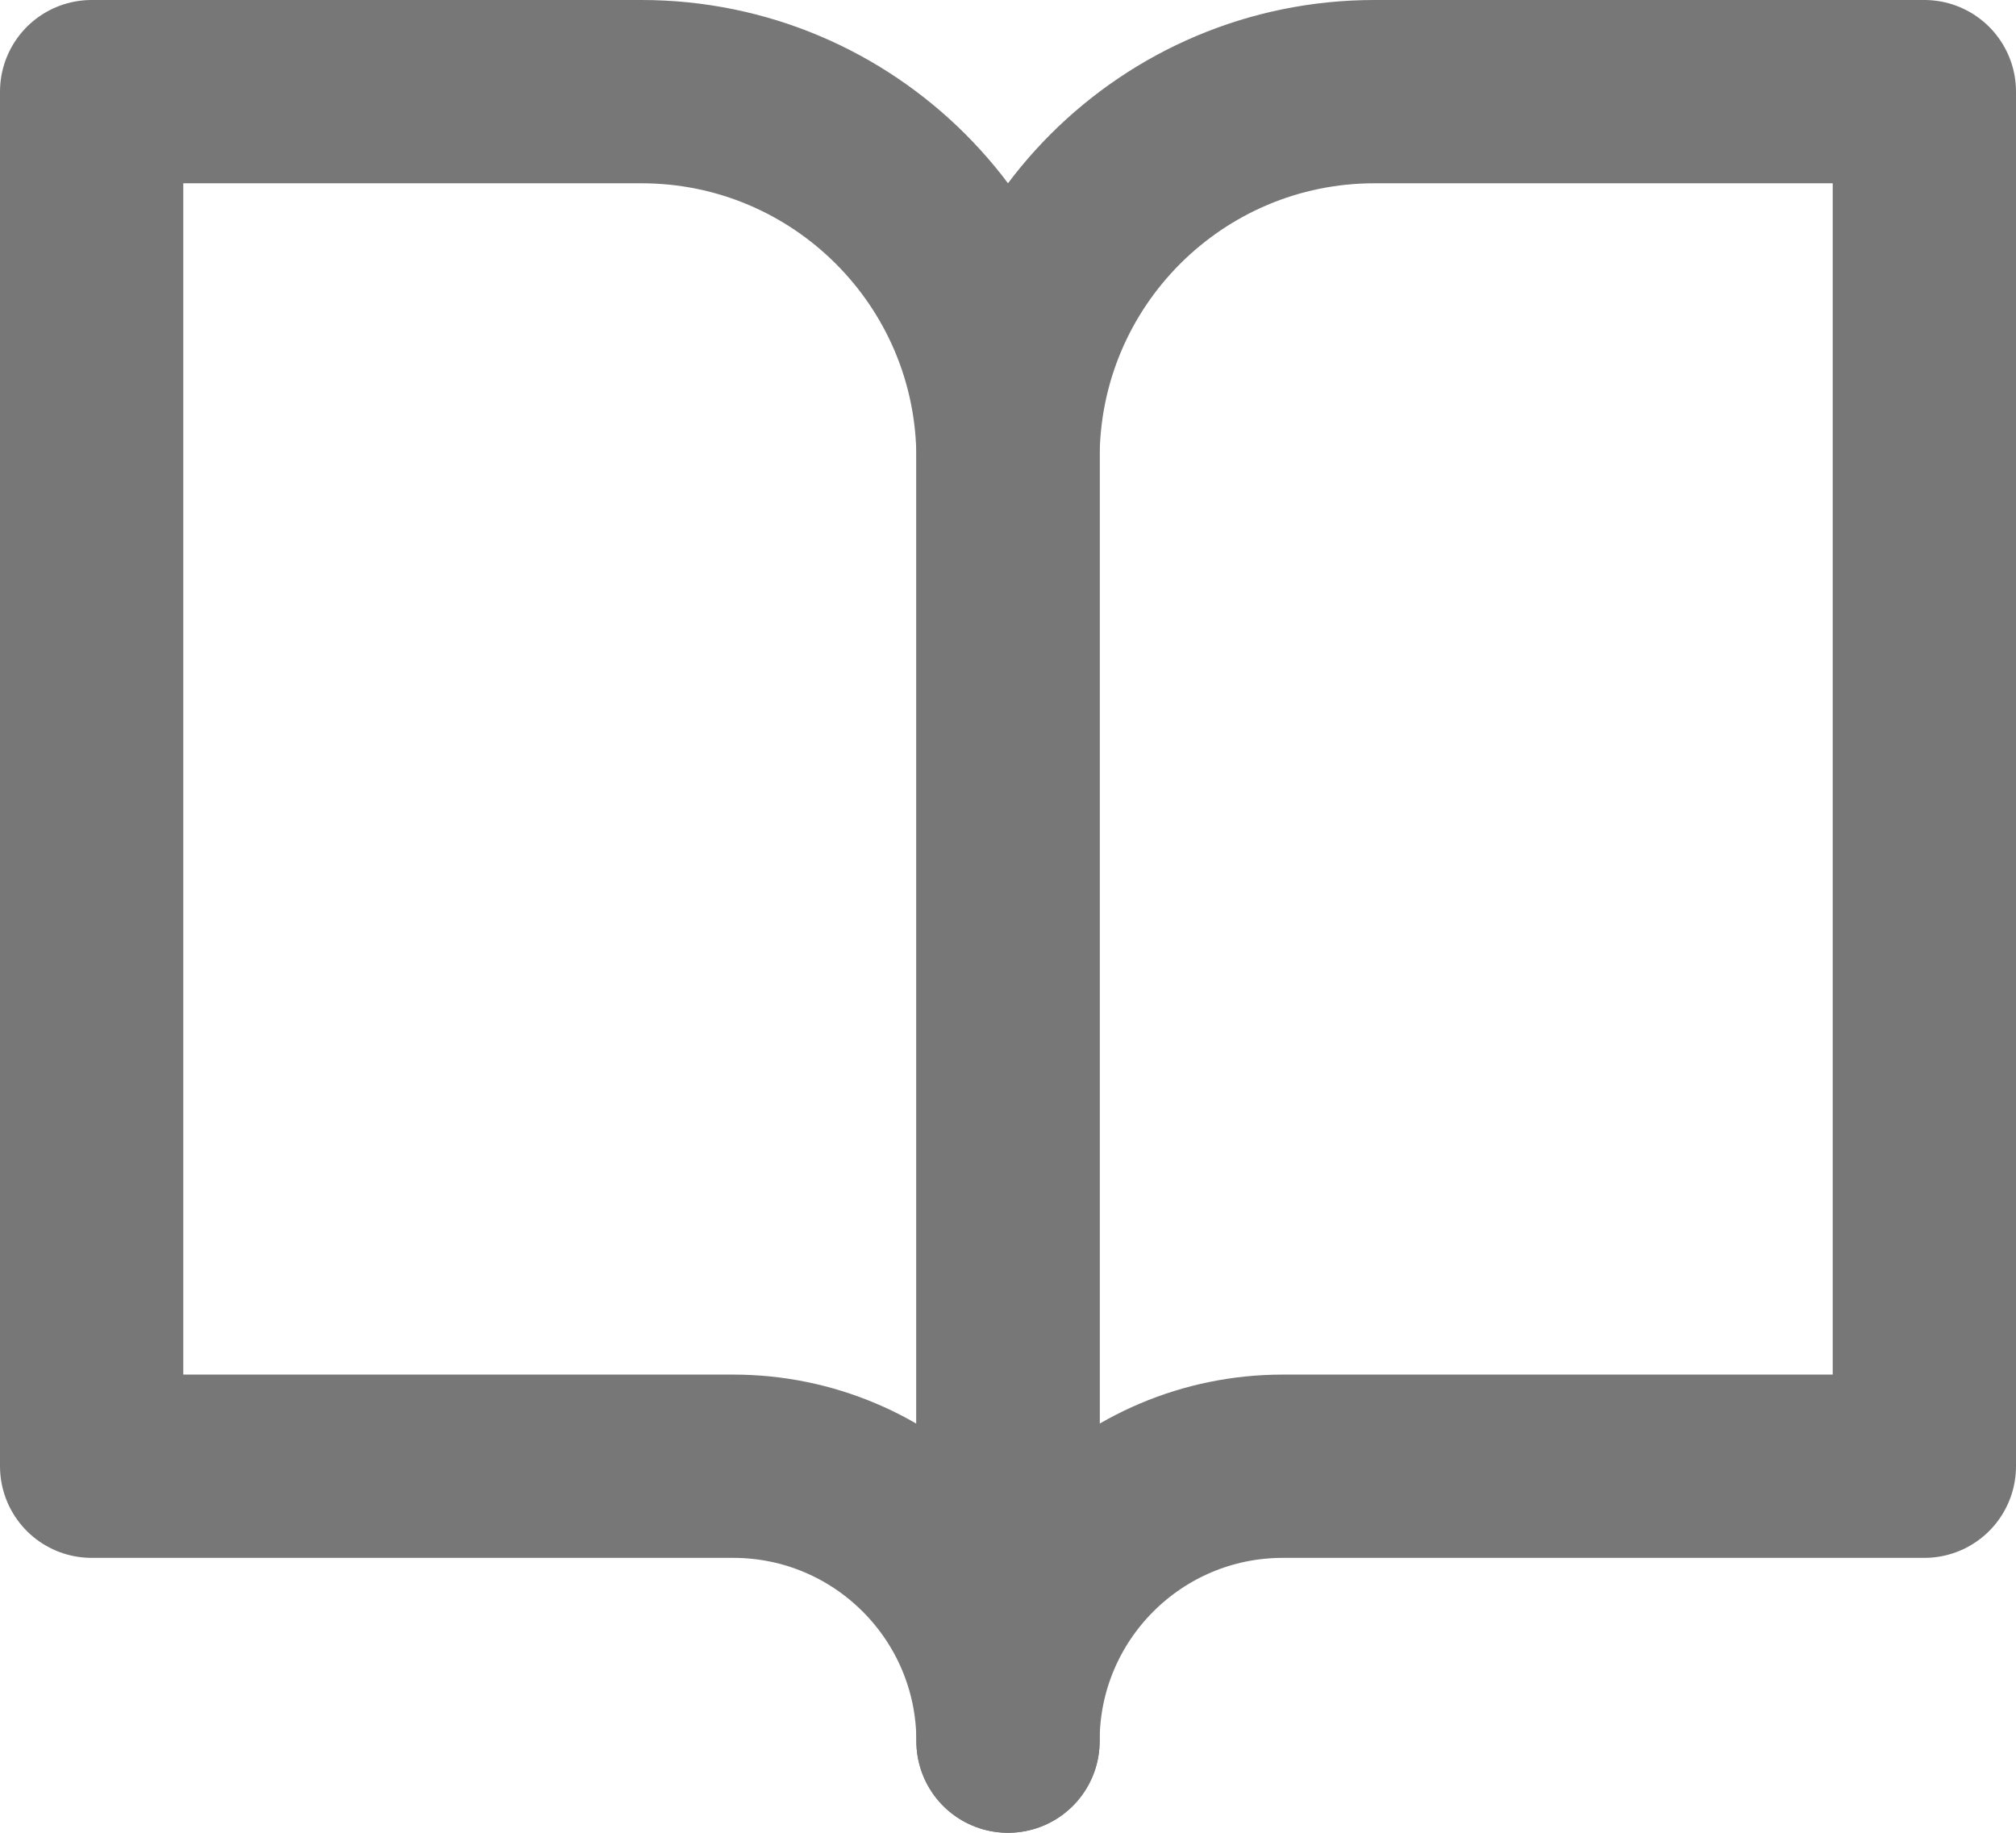
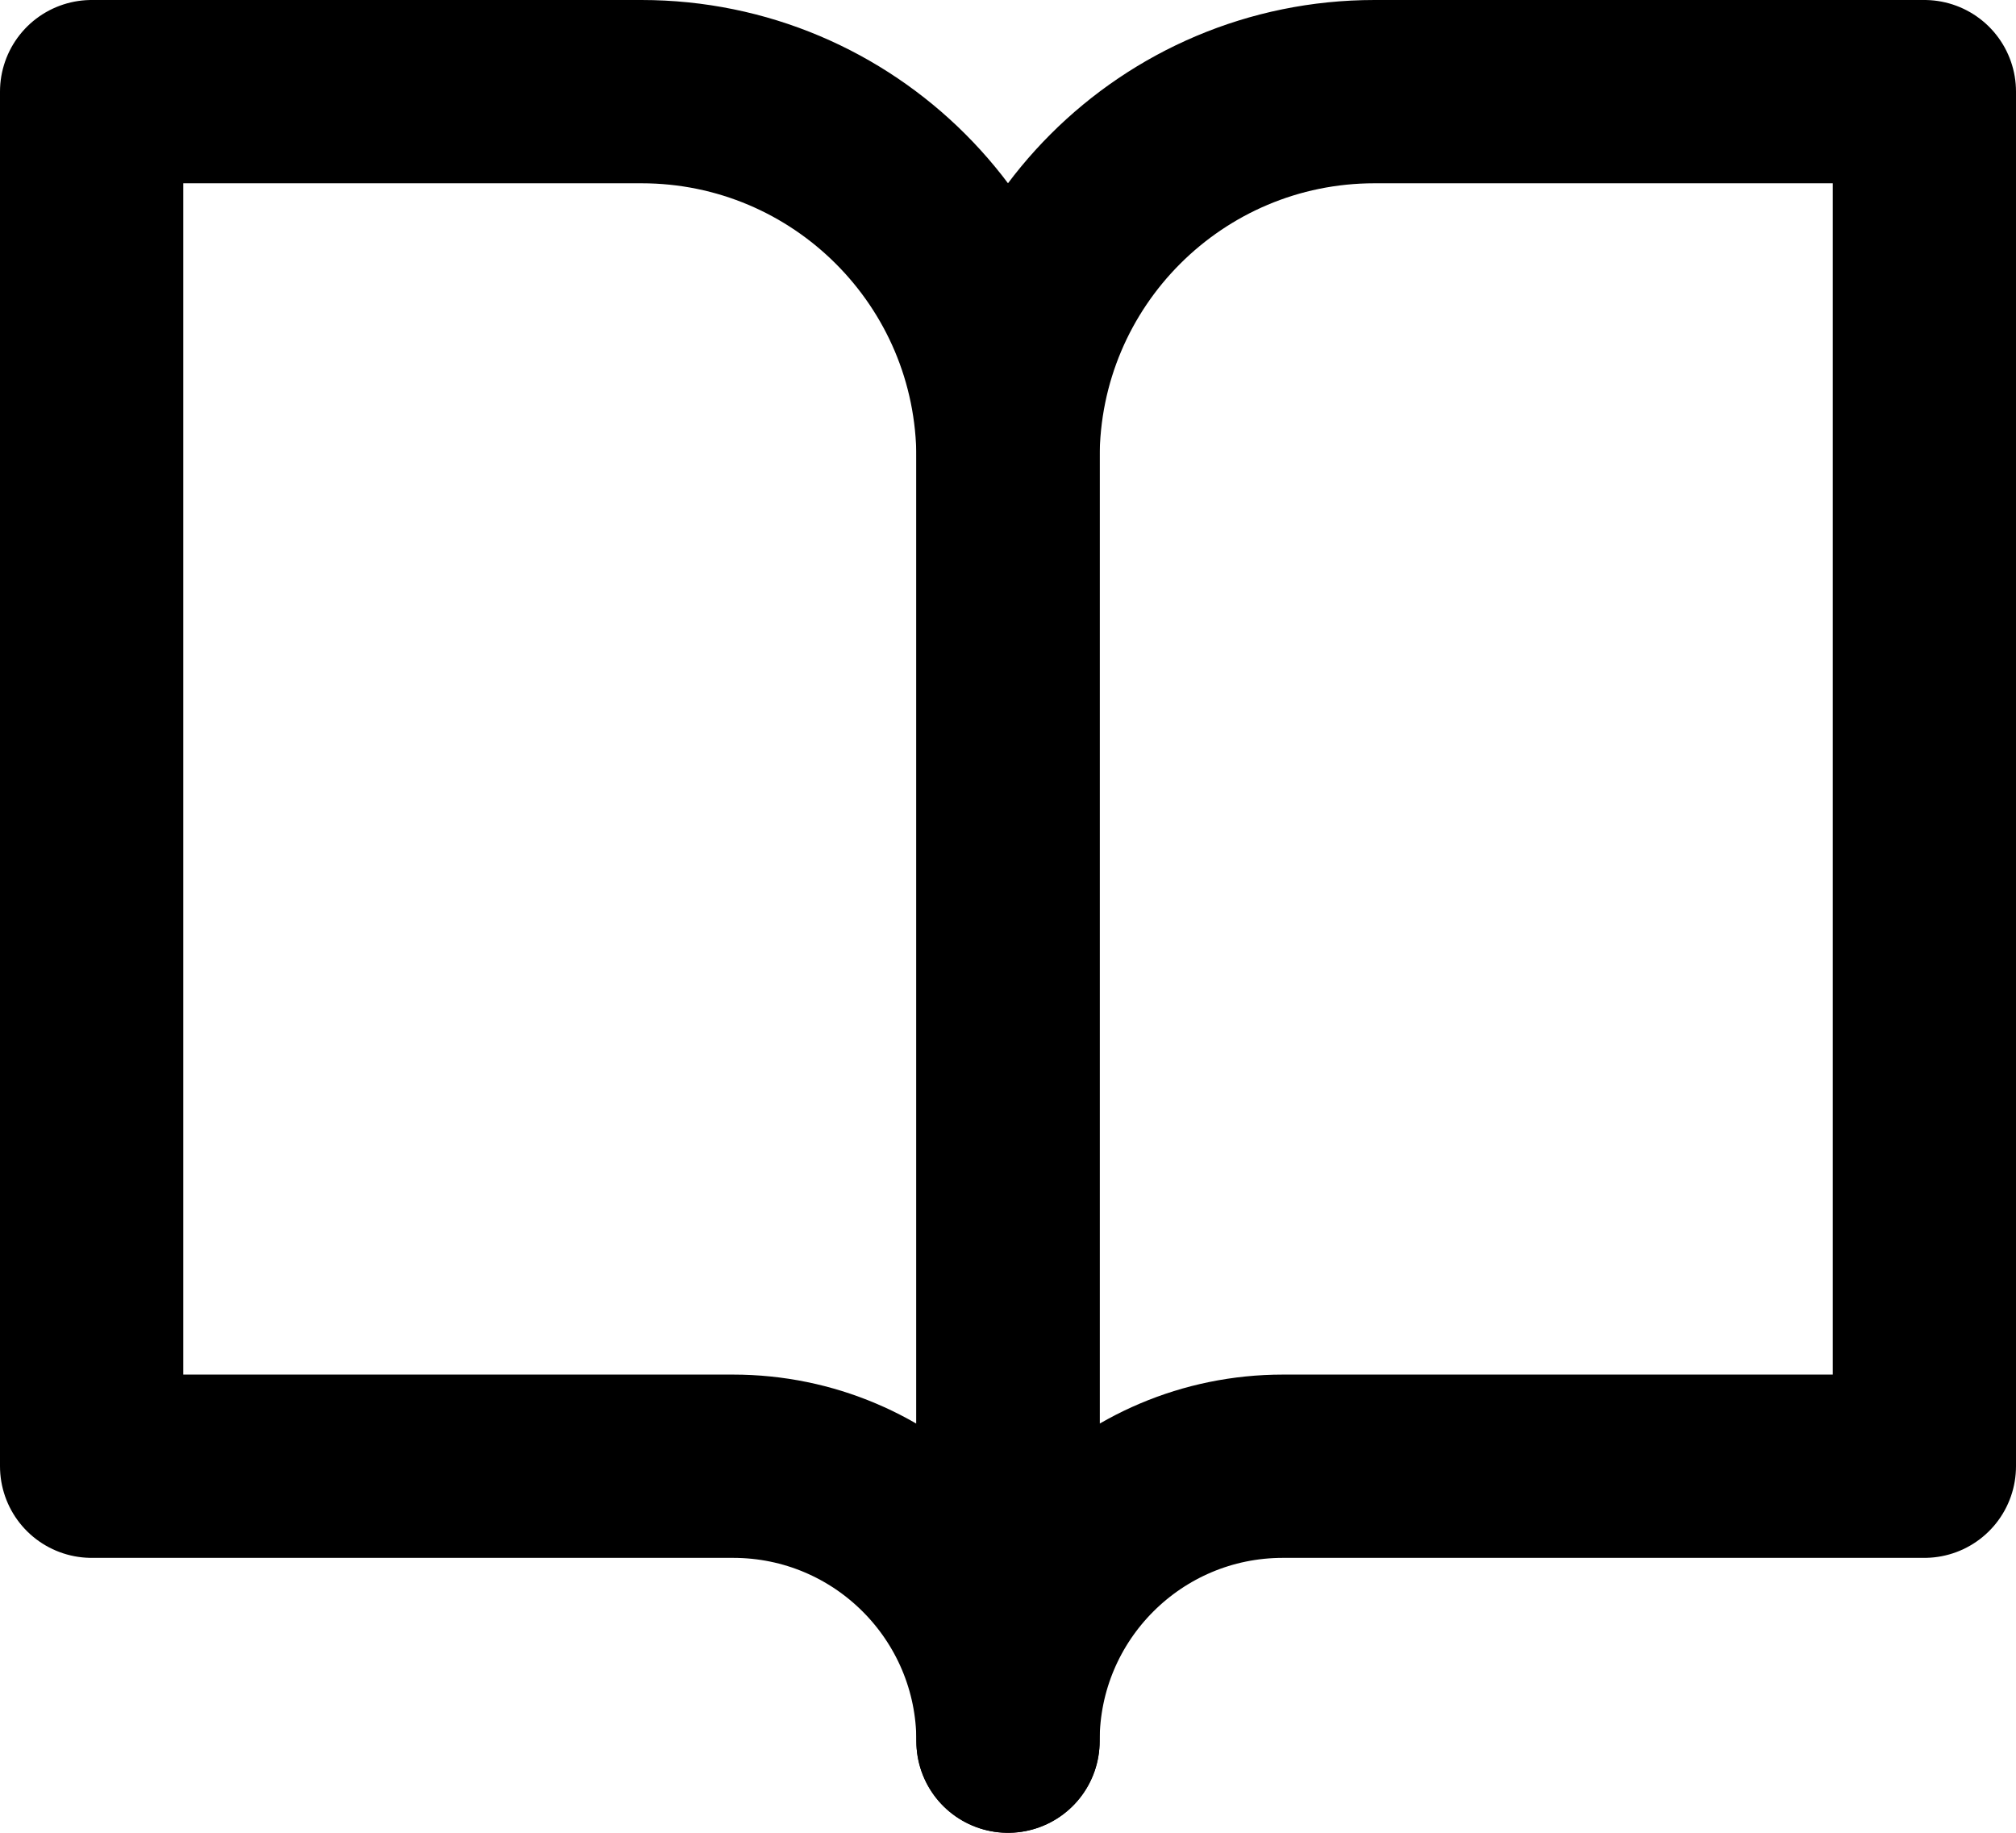
<svg xmlns="http://www.w3.org/2000/svg" width="22" height="20" viewBox="0 0 22 20">
  <g id="book-open_1_" data-name="book-open (1)" transform="translate(-1 -2)">
-     <path id="Tracciato_279" data-name="Tracciato 279" d="M2,3H8a4,4,0,0,1,4,4V21a3,3,0,0,0-3-3H2Z" fill="none" stroke="#777" stroke-linecap="round" stroke-linejoin="round" stroke-width="2" />
-     <path id="Tracciato_280" data-name="Tracciato 280" d="M22,3H16a4,4,0,0,0-4,4V21a3,3,0,0,1,3-3h7Z" fill="none" stroke="#777" stroke-linecap="round" stroke-linejoin="round" stroke-width="2" />
+     <path id="Tracciato_279" data-name="Tracciato 279" d="M2,3H8a4,4,0,0,1,4,4V21a3,3,0,0,0-3-3H2Z" fill="none" stroke="currentColor" stroke-linecap="round" stroke-linejoin="round" stroke-width="2" />
+     <path id="Tracciato_280" data-name="Tracciato 280" d="M22,3H16a4,4,0,0,0-4,4V21a3,3,0,0,1,3-3h7Z" fill="none" stroke="currentColor" stroke-linecap="round" stroke-linejoin="round" stroke-width="2" />
  </g>
</svg>
